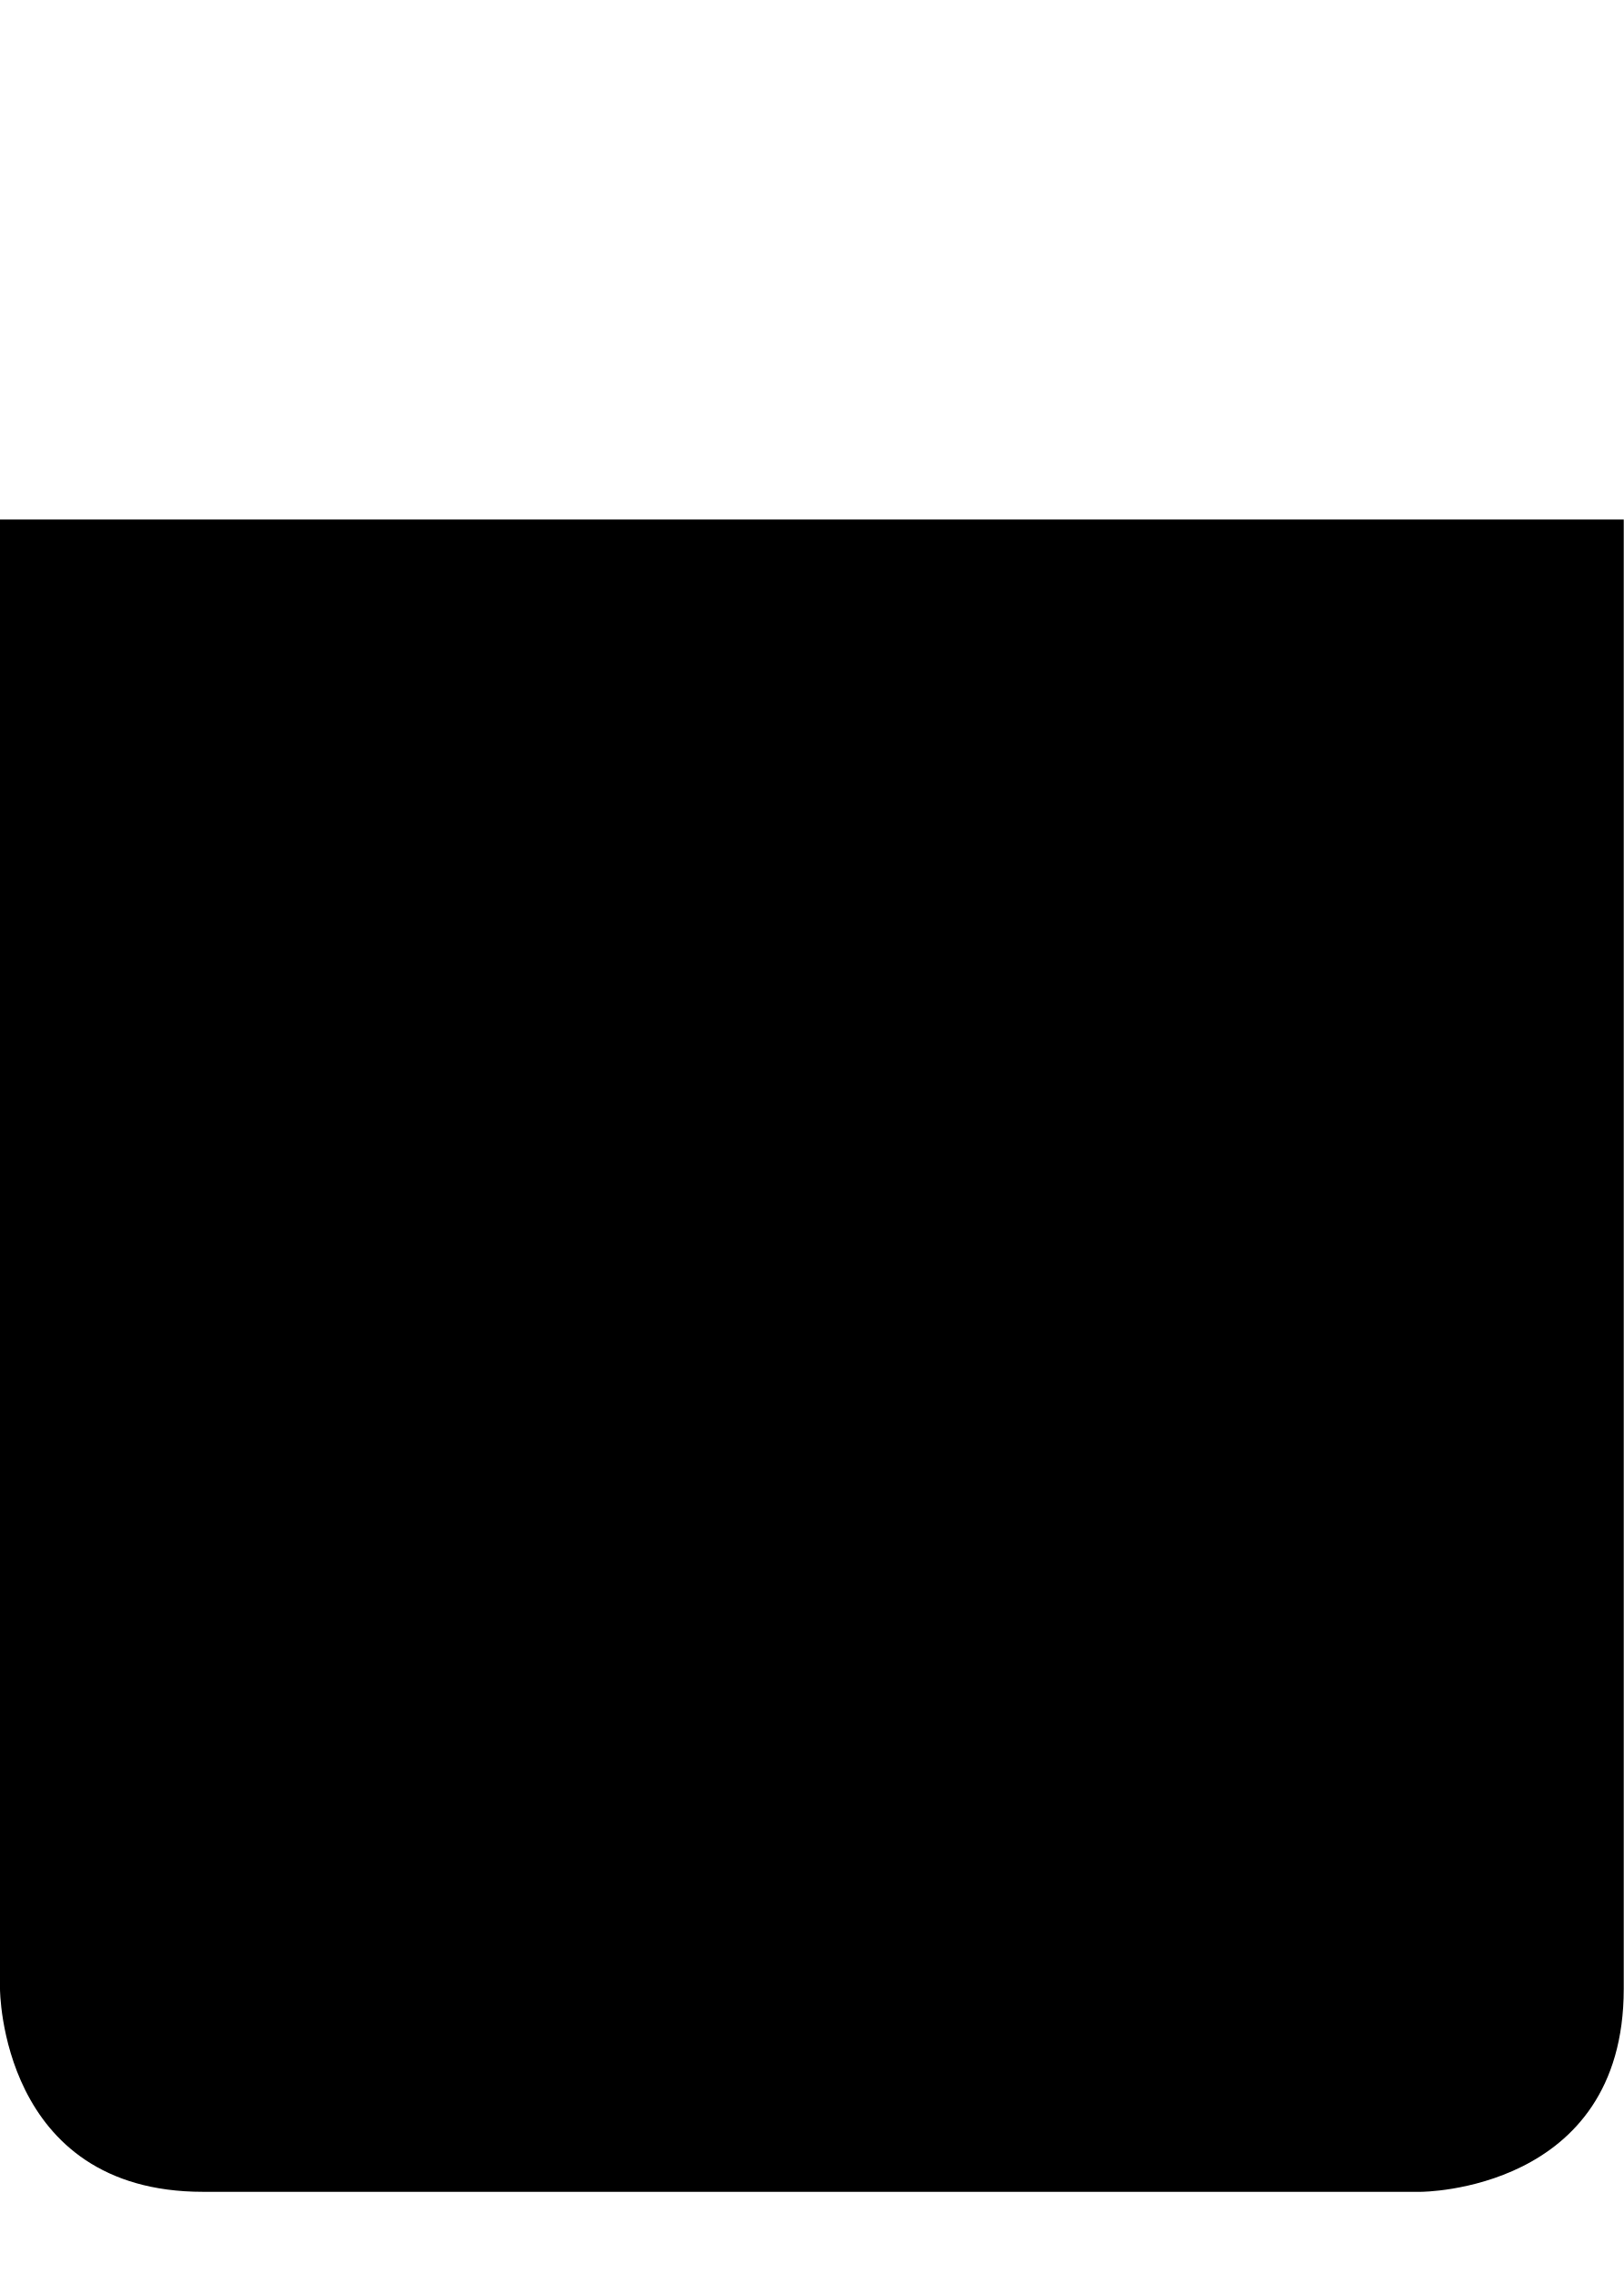
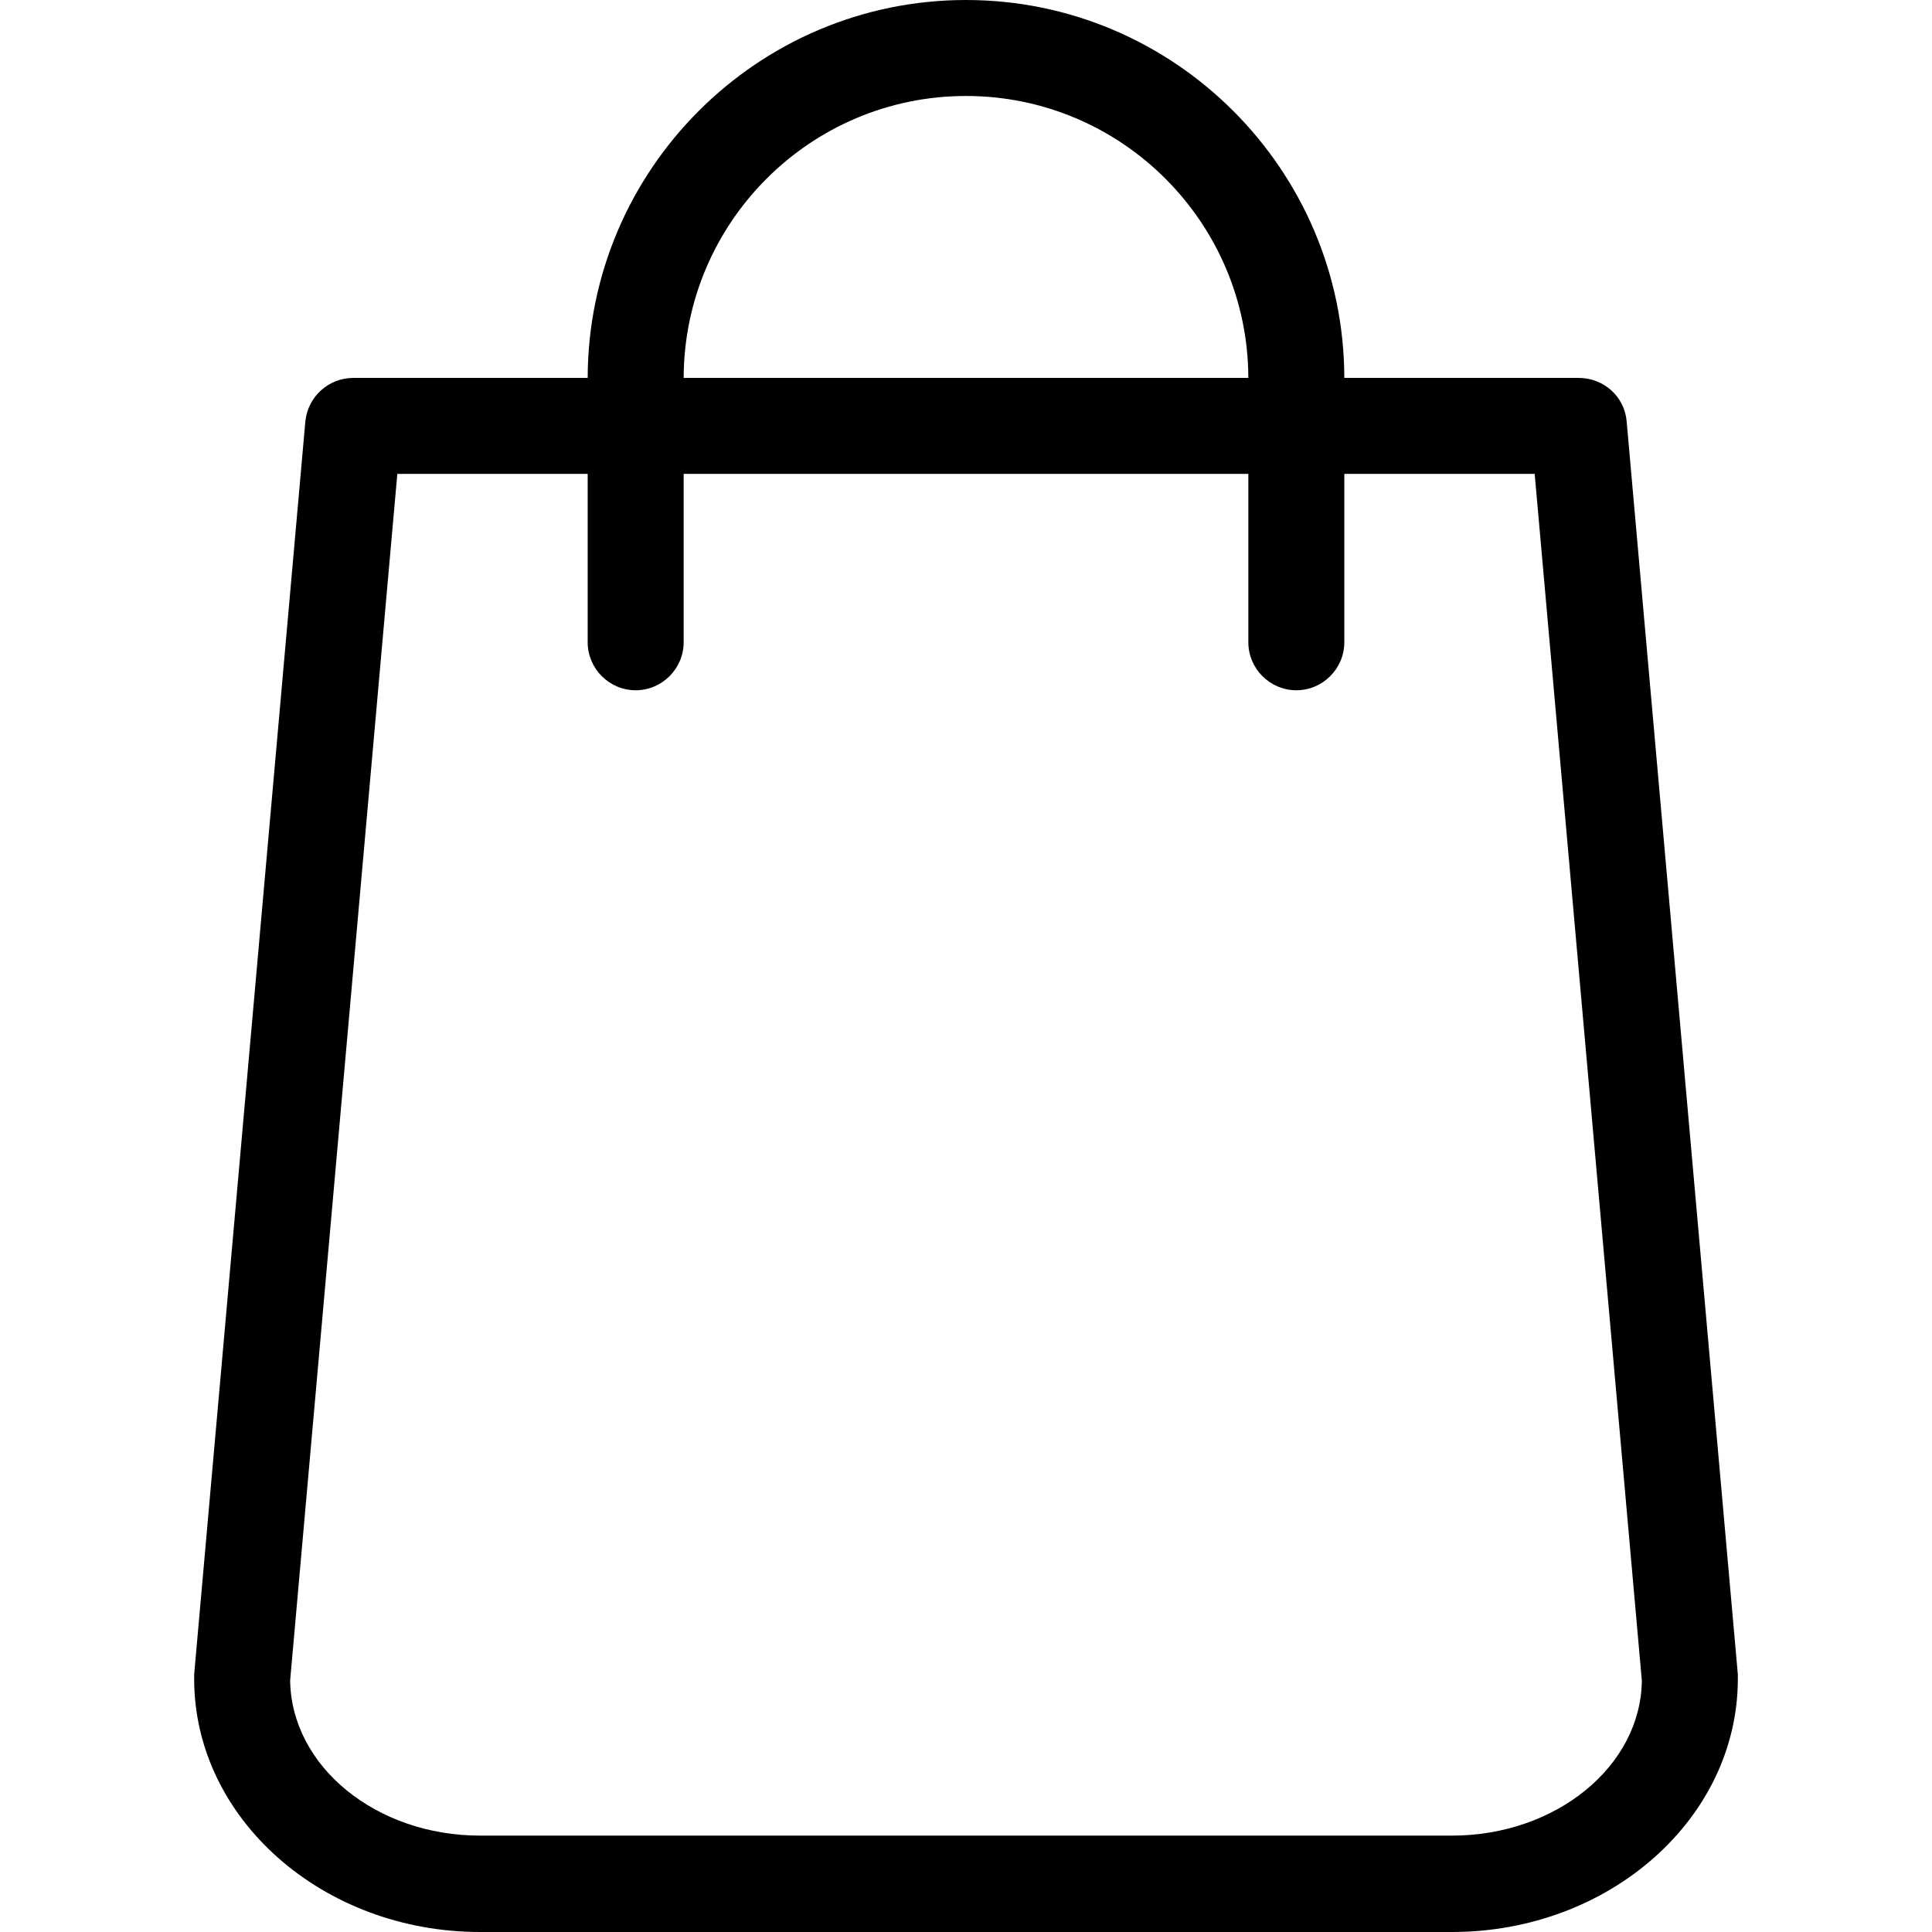
- <svg xmlns="http://www.w3.org/2000/svg" width="20" height="28" viewBox="0 0 20 28">
-   <path stroke-width="2" d="M0 6.4v18.1S0 27 2.5 27h15s2.5 0 2.5-2.5V6.4H0z" />
-   <path stroke-width="2" stroke-miterlimit="10" d="M5.5 7.1S4.8 1 10 1c5 0 4.5 6.1 4.5 6.1" fill="none" />
+ <svg xmlns="http://www.w3.org/2000/svg" version="1.1" viewBox="0 0 483.1 483.1" xml:space="preserve">
+   <g id="SVGRepo_bgCarrier" stroke-width="0" />
+   <g id="SVGRepo_tracerCarrier" stroke-linecap="round" stroke-linejoin="round" />
+   <g id="SVGRepo_iconCarrier">
+     <g>
+       <path d="M434.55,418.7l-27.8-313.3c-0.5-6.2-5.7-10.9-12-10.9h-58.6c-0.1-52.1-42.5-94.5-94.6-94.5s-94.5,42.4-94.6,94.5h-58.6 c-6.2,0-11.4,4.7-12,10.9l-27.8,313.3c0,0.4,0,0.7,0,1.1c0,34.9,32.1,63.3,71.5,63.3h243c39.4,0,71.5-28.4,71.5-63.3 C434.55,419.4,434.55,419.1,434.55,418.7z M241.55,24c38.9,0,70.5,31.6,70.6,70.5h-141.2C171.05,55.6,202.65,24,241.55,24z M363.05,459h-243c-26,0-47.2-17.3-47.5-38.8l26.8-301.7h47.6v42.1c0,6.6,5.4,12,12,12s12-5.4,12-12v-42.1h141.2v42.1 c0,6.6,5.4,12,12,12s12-5.4,12-12v-42.1h47.6l26.8,301.8C410.25,441.7,389.05,459,363.05,459z" />
+     </g>
+   </g>
</svg>
